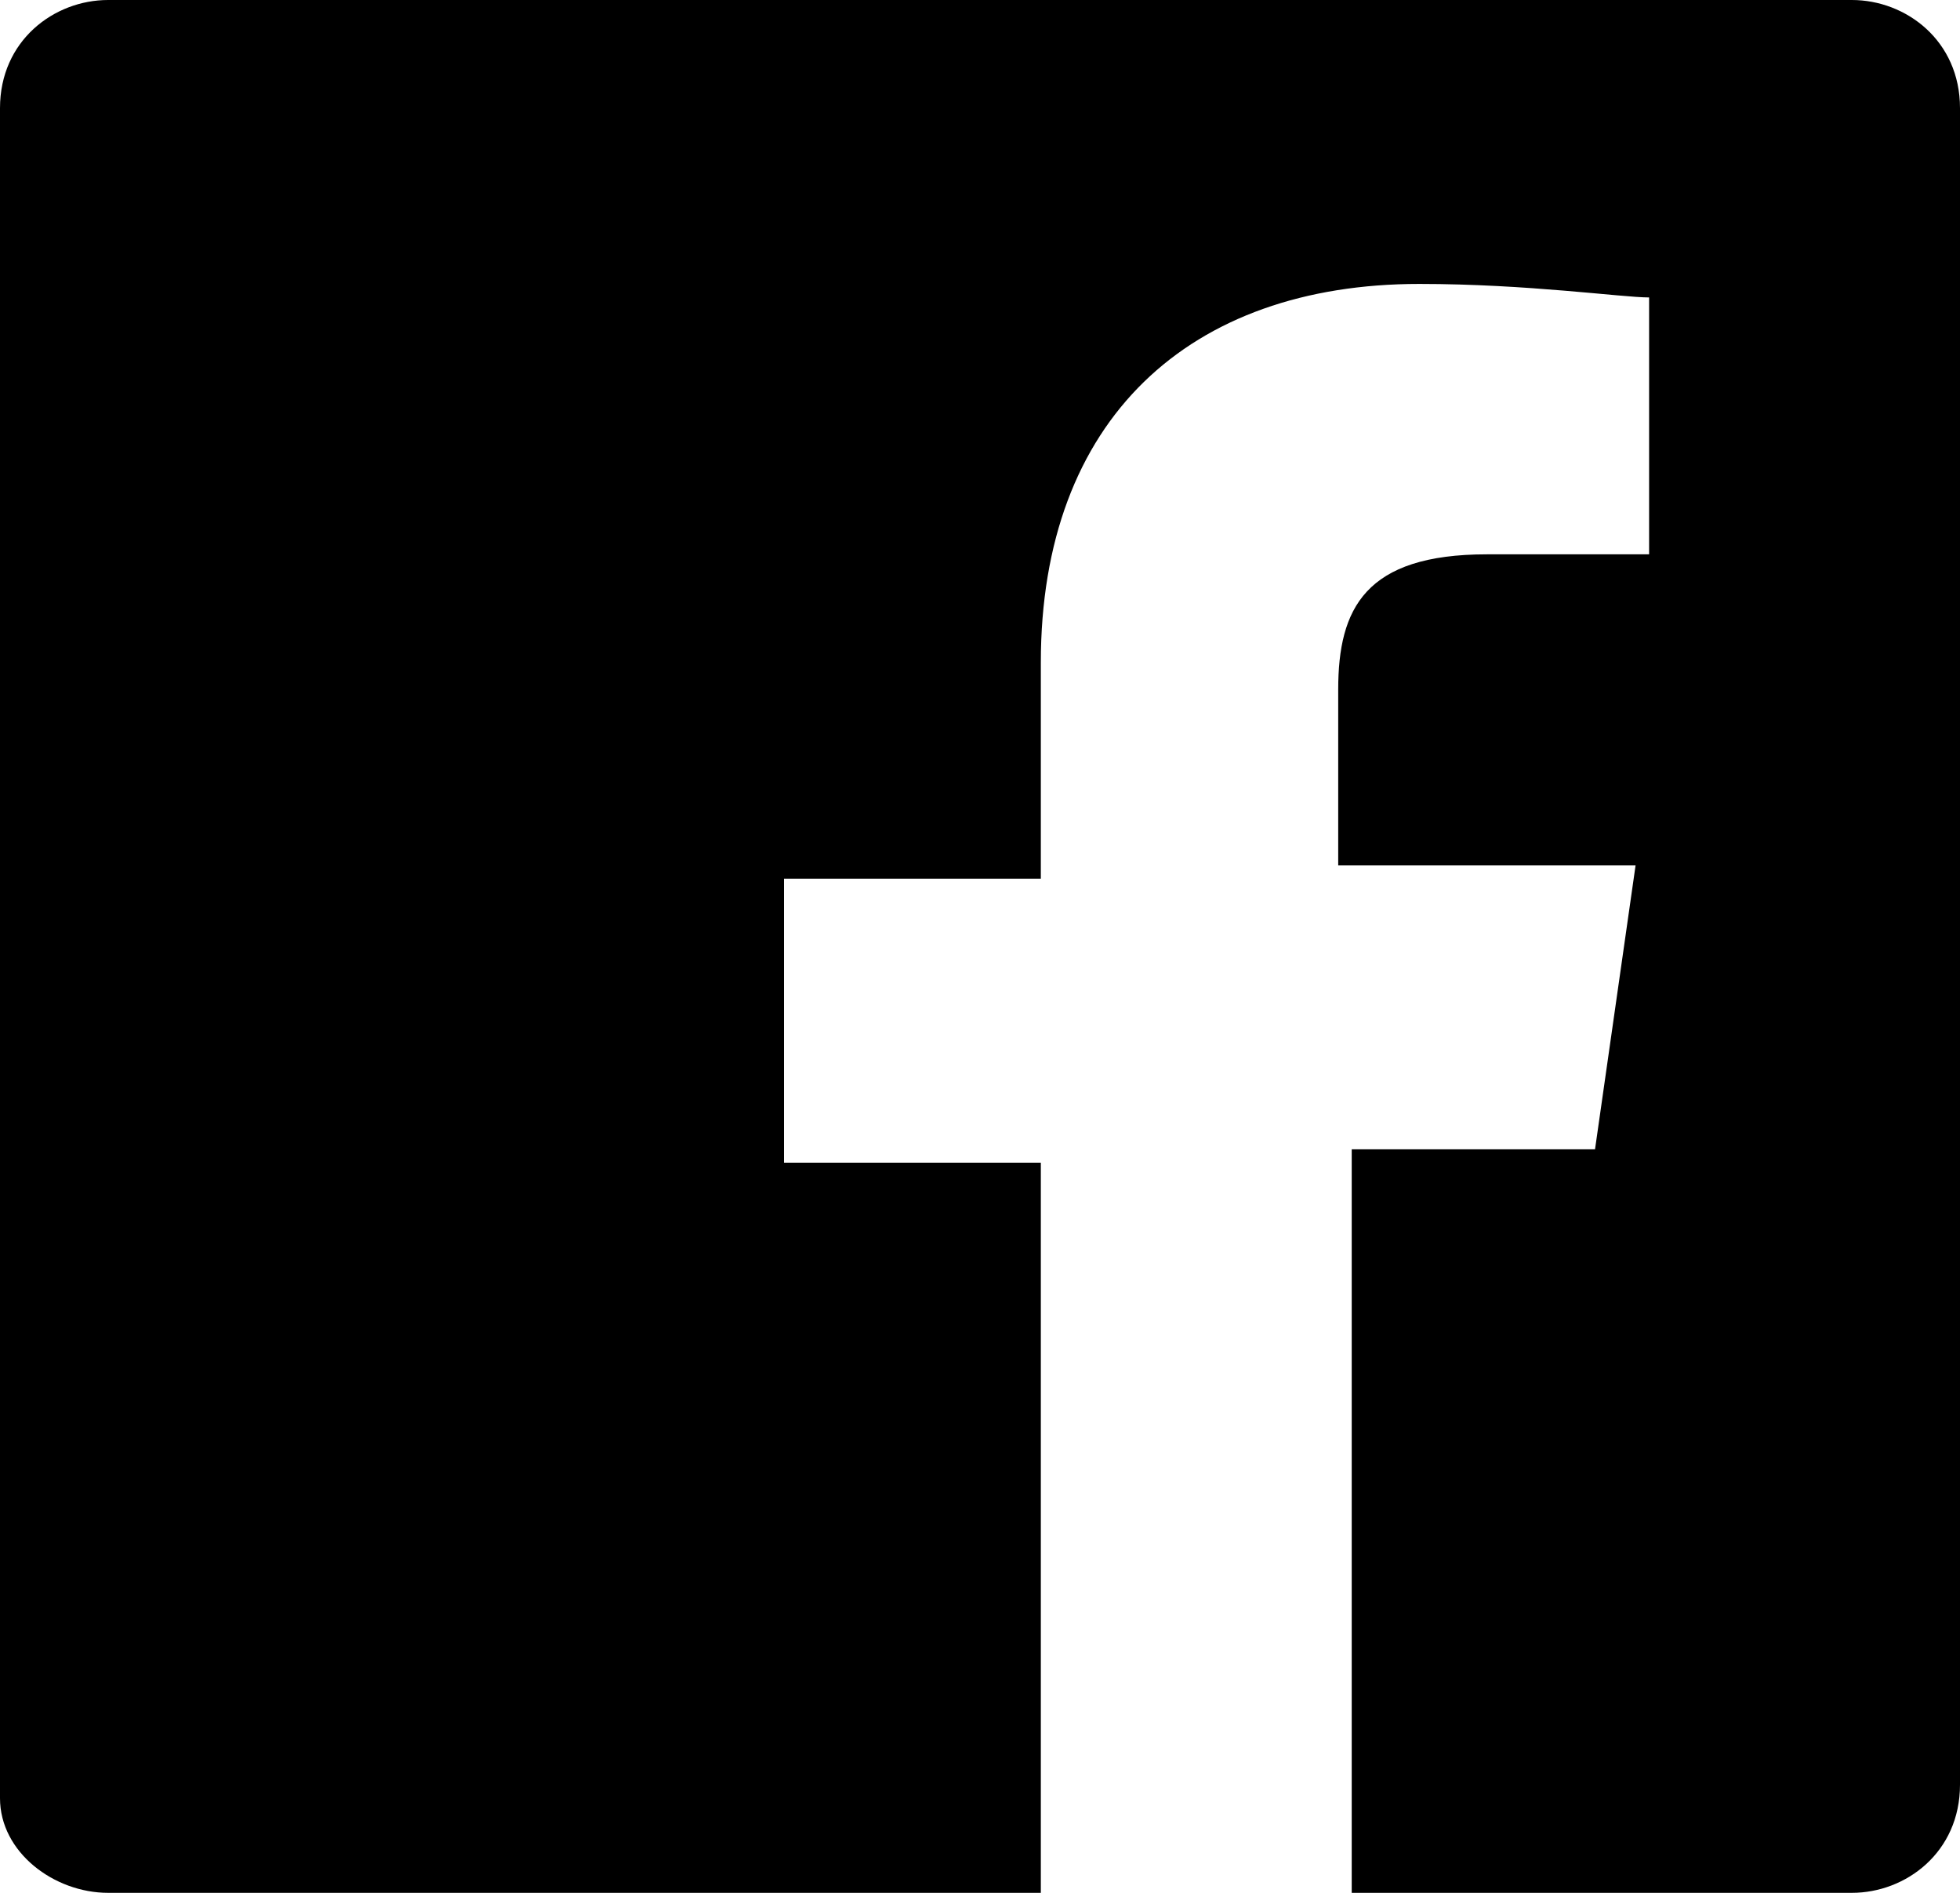
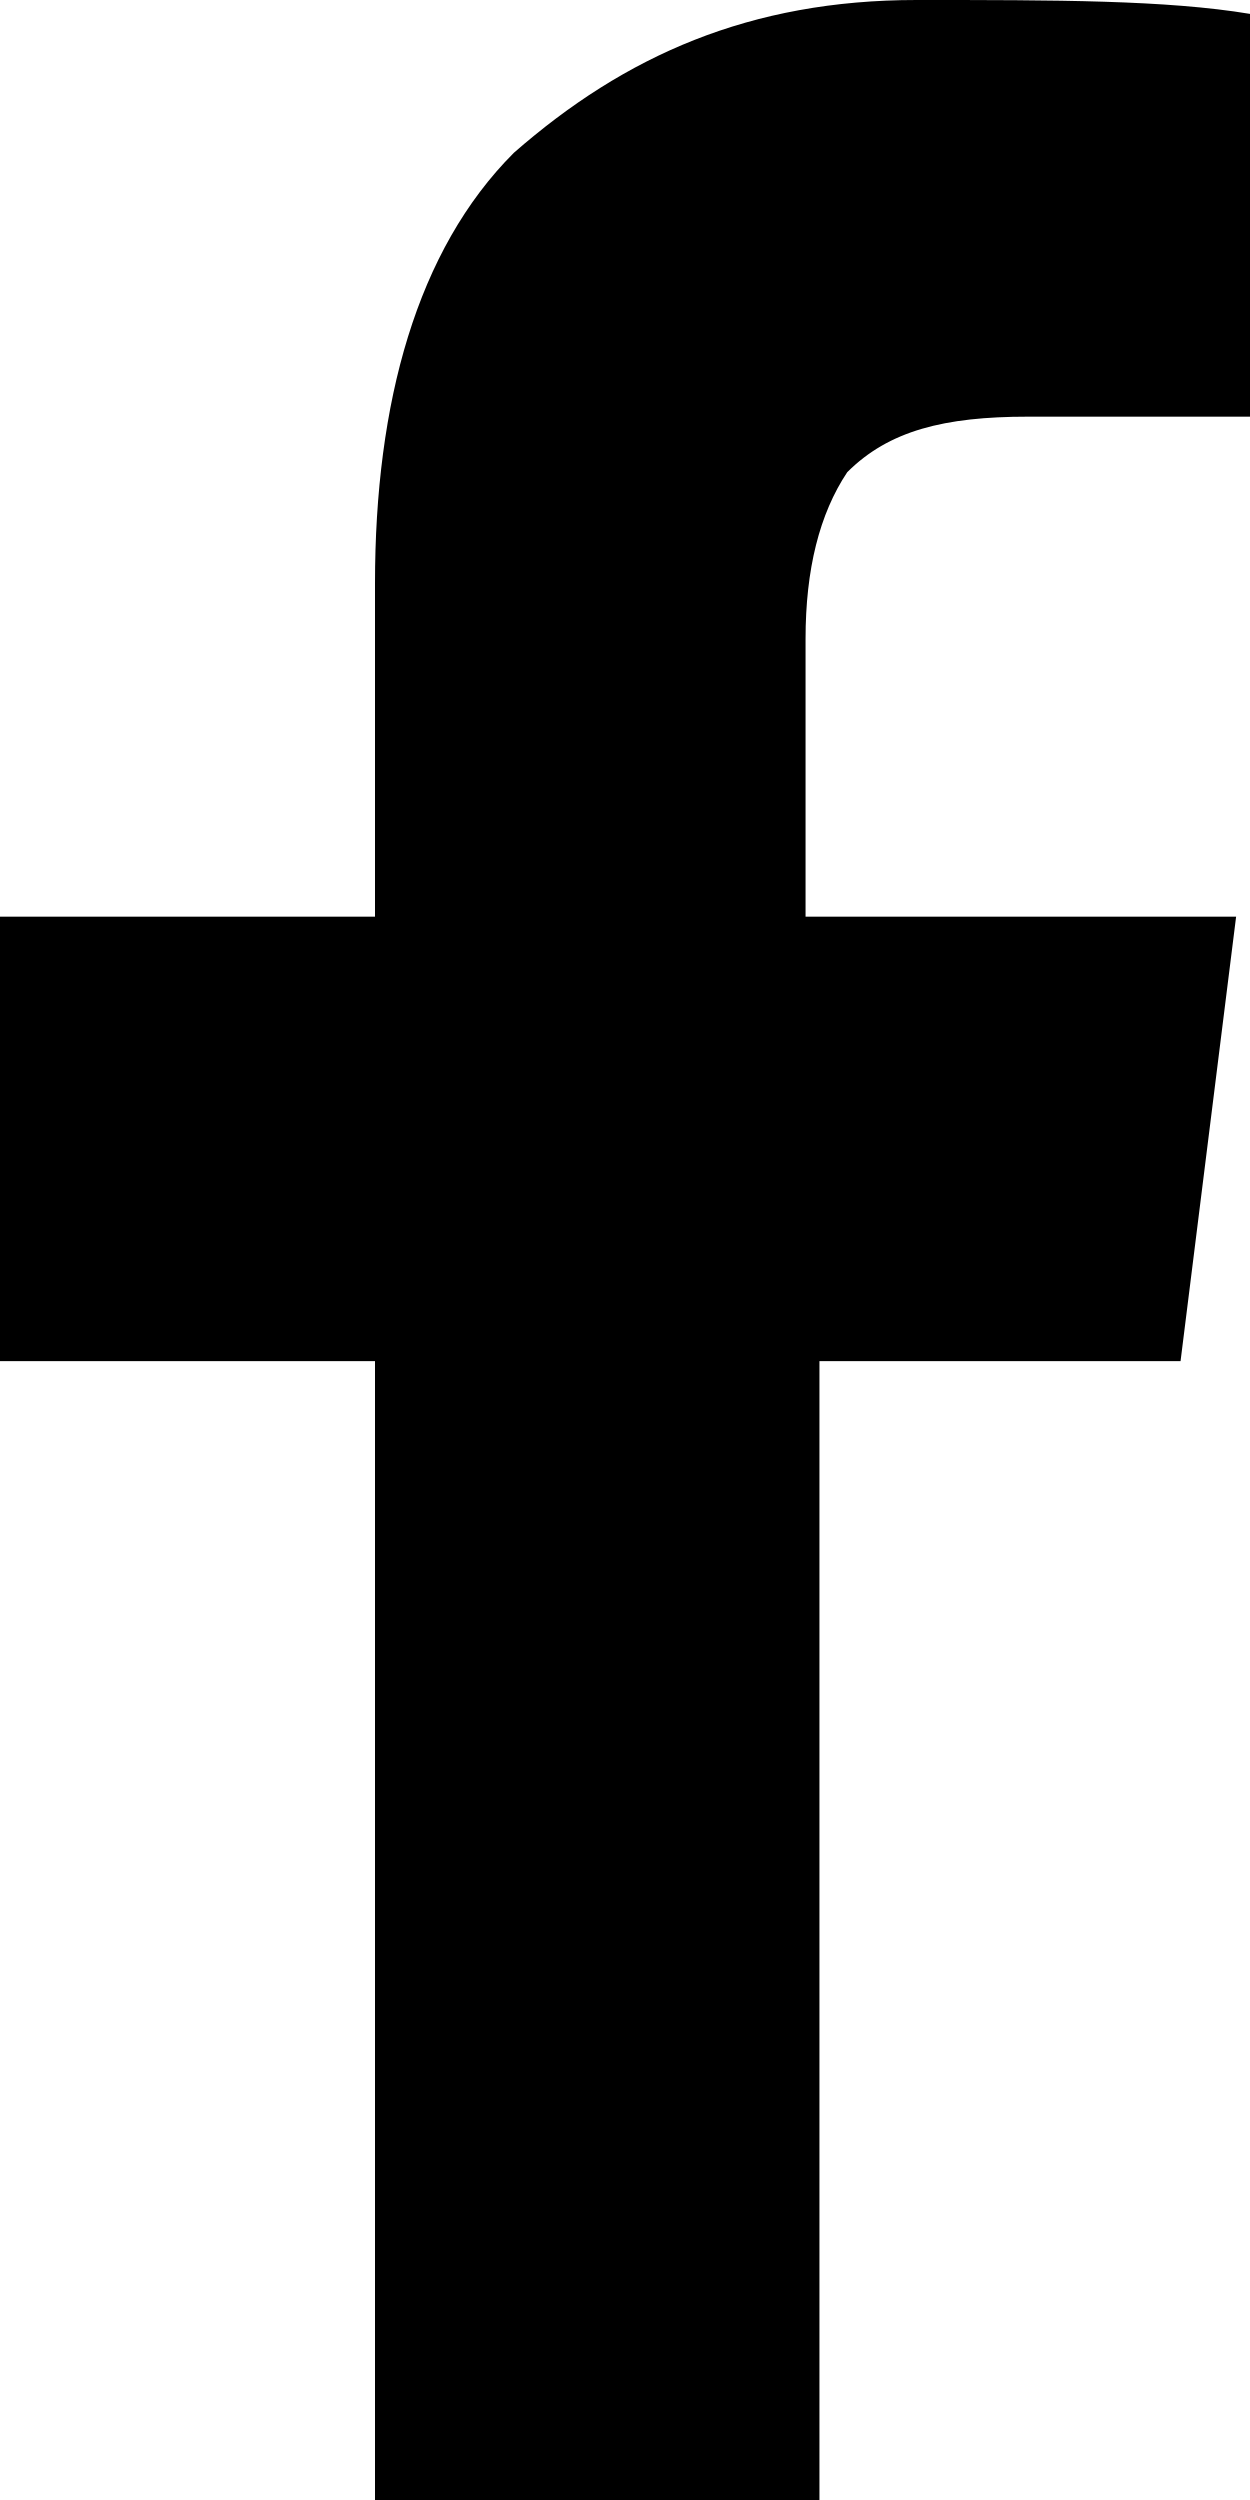
- <svg xmlns="http://www.w3.org/2000/svg" version="1.1" id="Слой_1" x="0px" y="0px" viewBox="0 0 14.5 14" style="enable-background:new 0 0 14.5 14;" xml:space="preserve">
-   <path d="M13.7,0H0.8C0.4,0,0,0.3,0,0.8v12.5C0,13.7,0.4,14,0.8,14h6.9V8.6H5.8V6.5h1.9V4.9c0-1.8,1.1-2.8,2.8-2.8  c0.8,0,1.5,0.1,1.7,0.1v1.9h-1.2c-0.9,0-1.1,0.4-1.1,1v1.3h2.2l-0.3,2.1H10V14h3.7c0.4,0,0.8-0.3,0.8-0.8V0.8  C14.5,0.3,14.1,0,13.7,0z" />
+ <svg xmlns="http://www.w3.org/2000/svg" version="1.1" id="Слой_1" x="0px" y="0px" viewBox="0 0 9 18" style="enable-background:new 0 0 9 18;" xml:space="preserve">
+   <path d="M3.7,1.1C3,1.8,2.7,2.9,2.7,4.2v2.4H0v3.2h2.7V18h3.2V9.8h2.6l0.4-3.2H5.8v-2c0-0.5,0.1-0.9,0.3-1.2C6.4,3.1,6.8,3,7.4,3H9  V0.1C8.4,0,7.6,0,6.6,0C5.4,0,4.5,0.4,3.7,1.1z" />
</svg>
